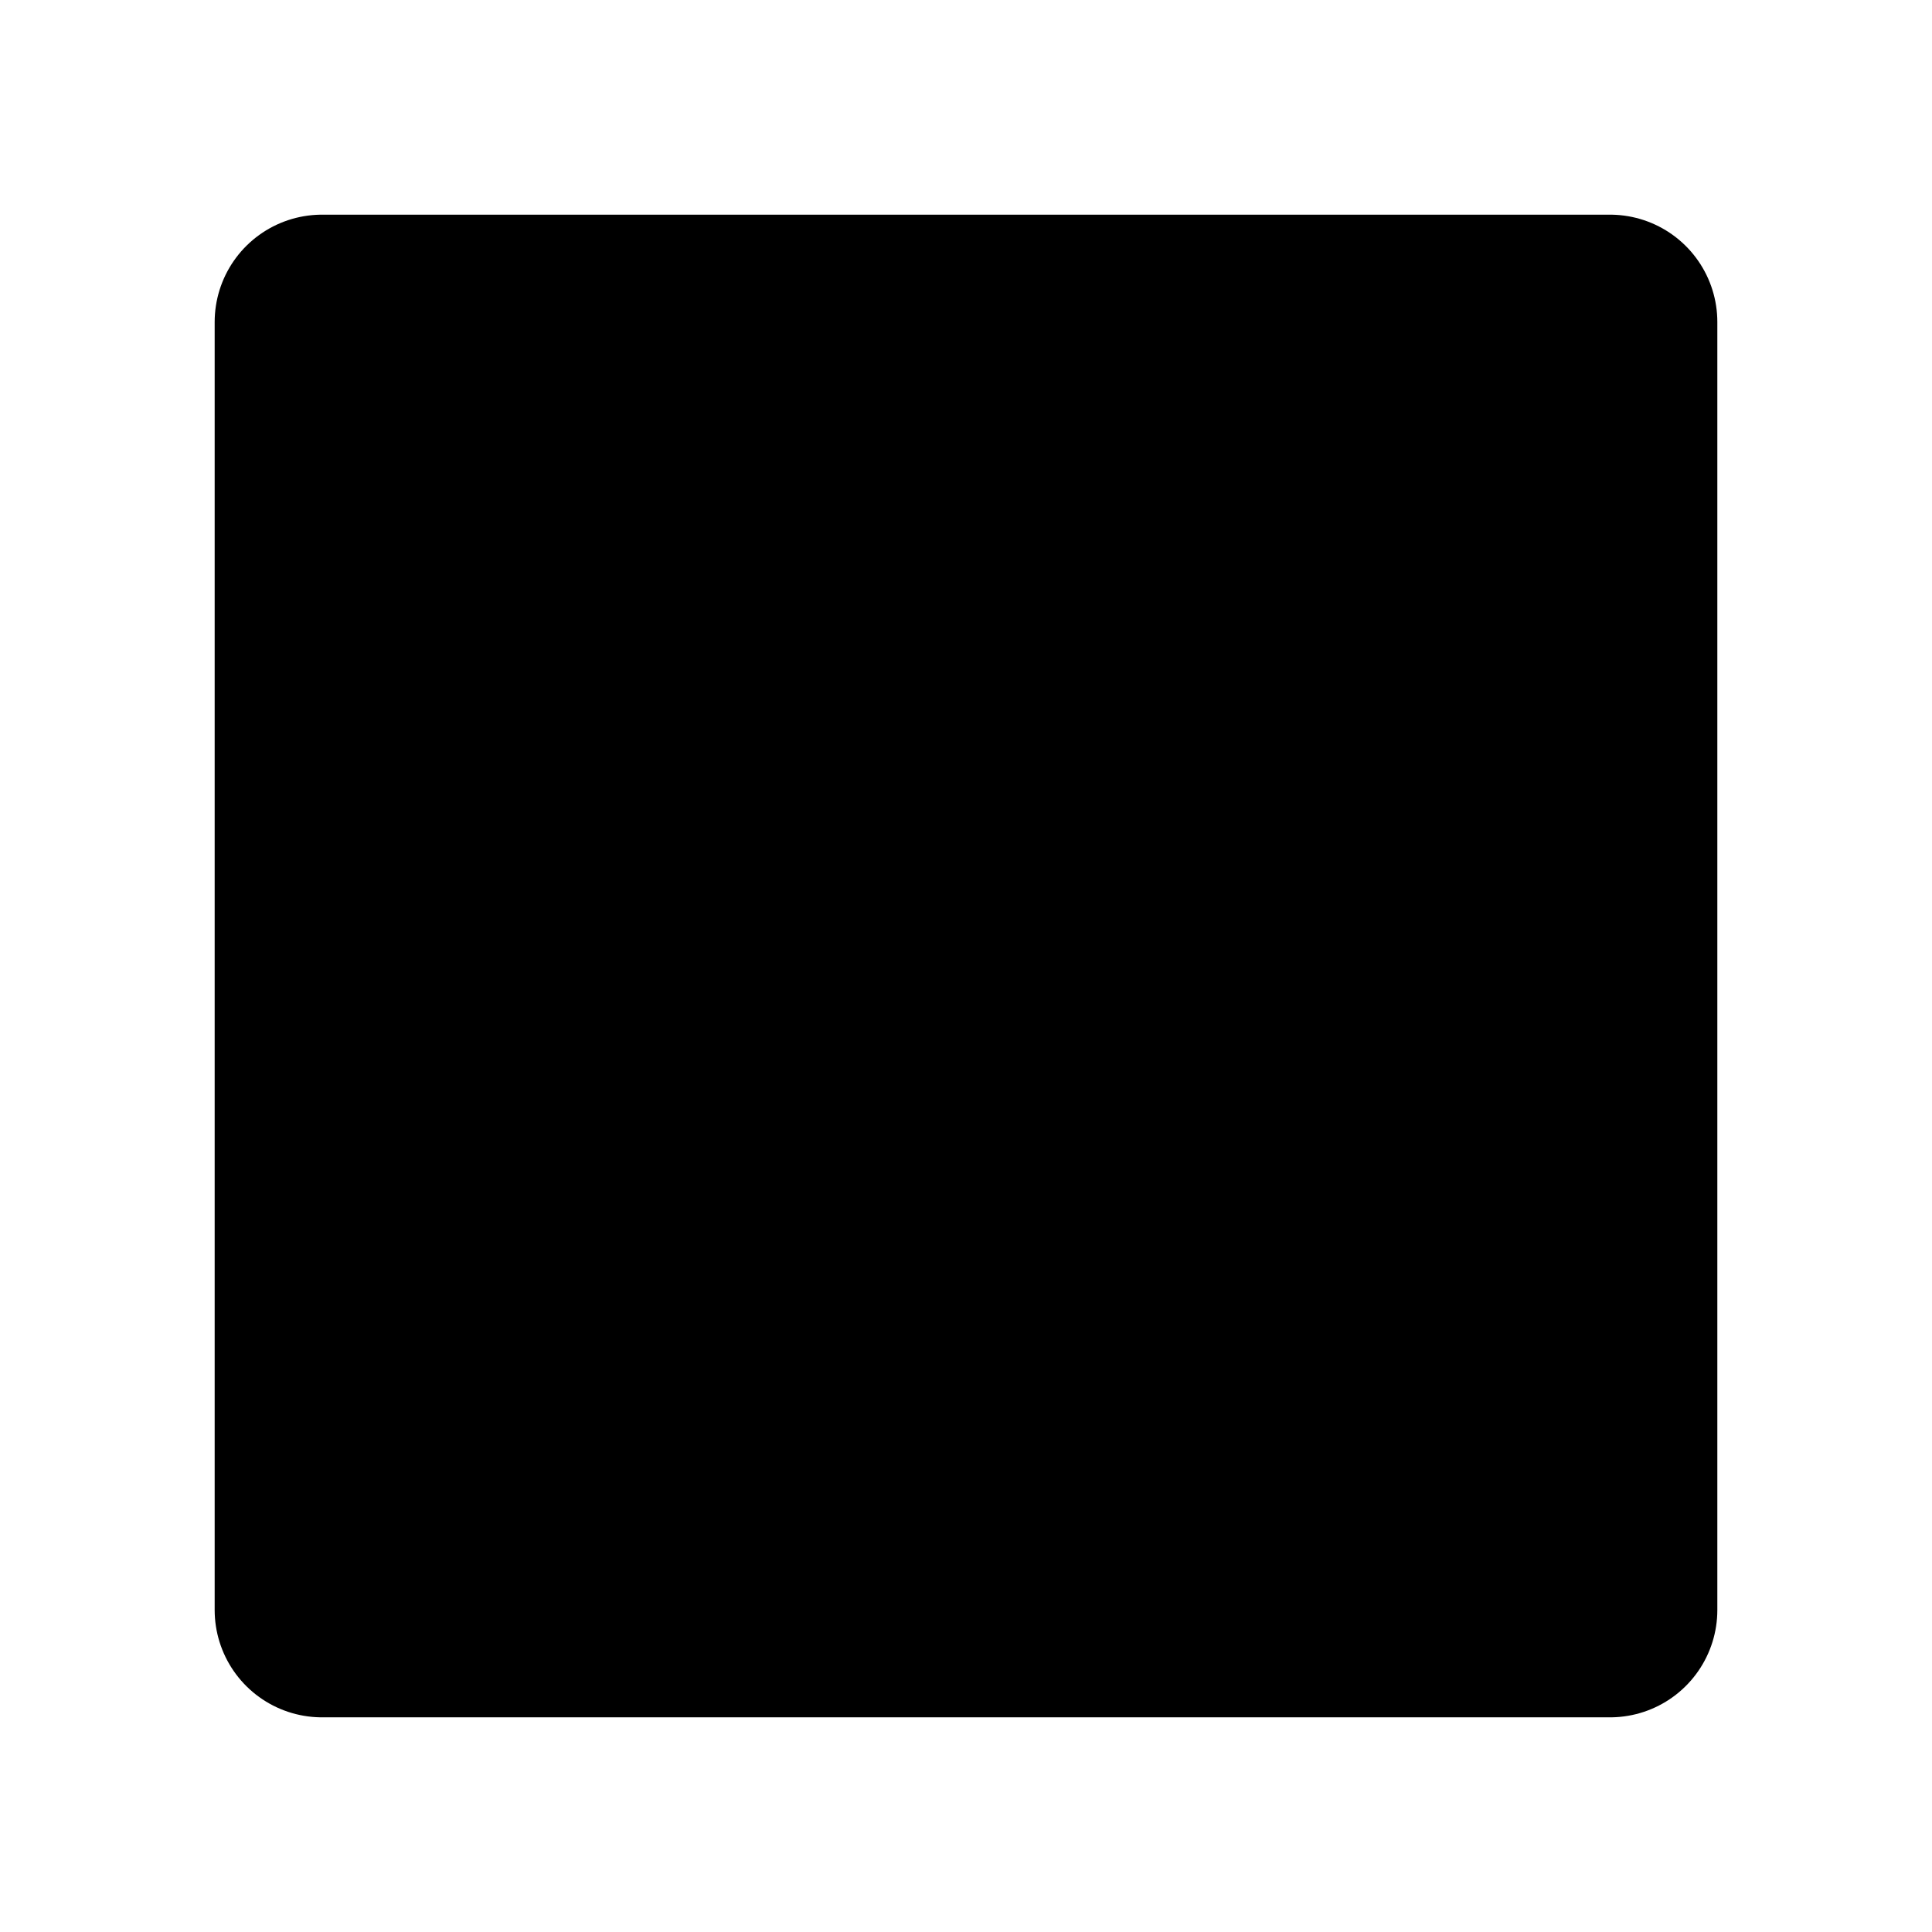
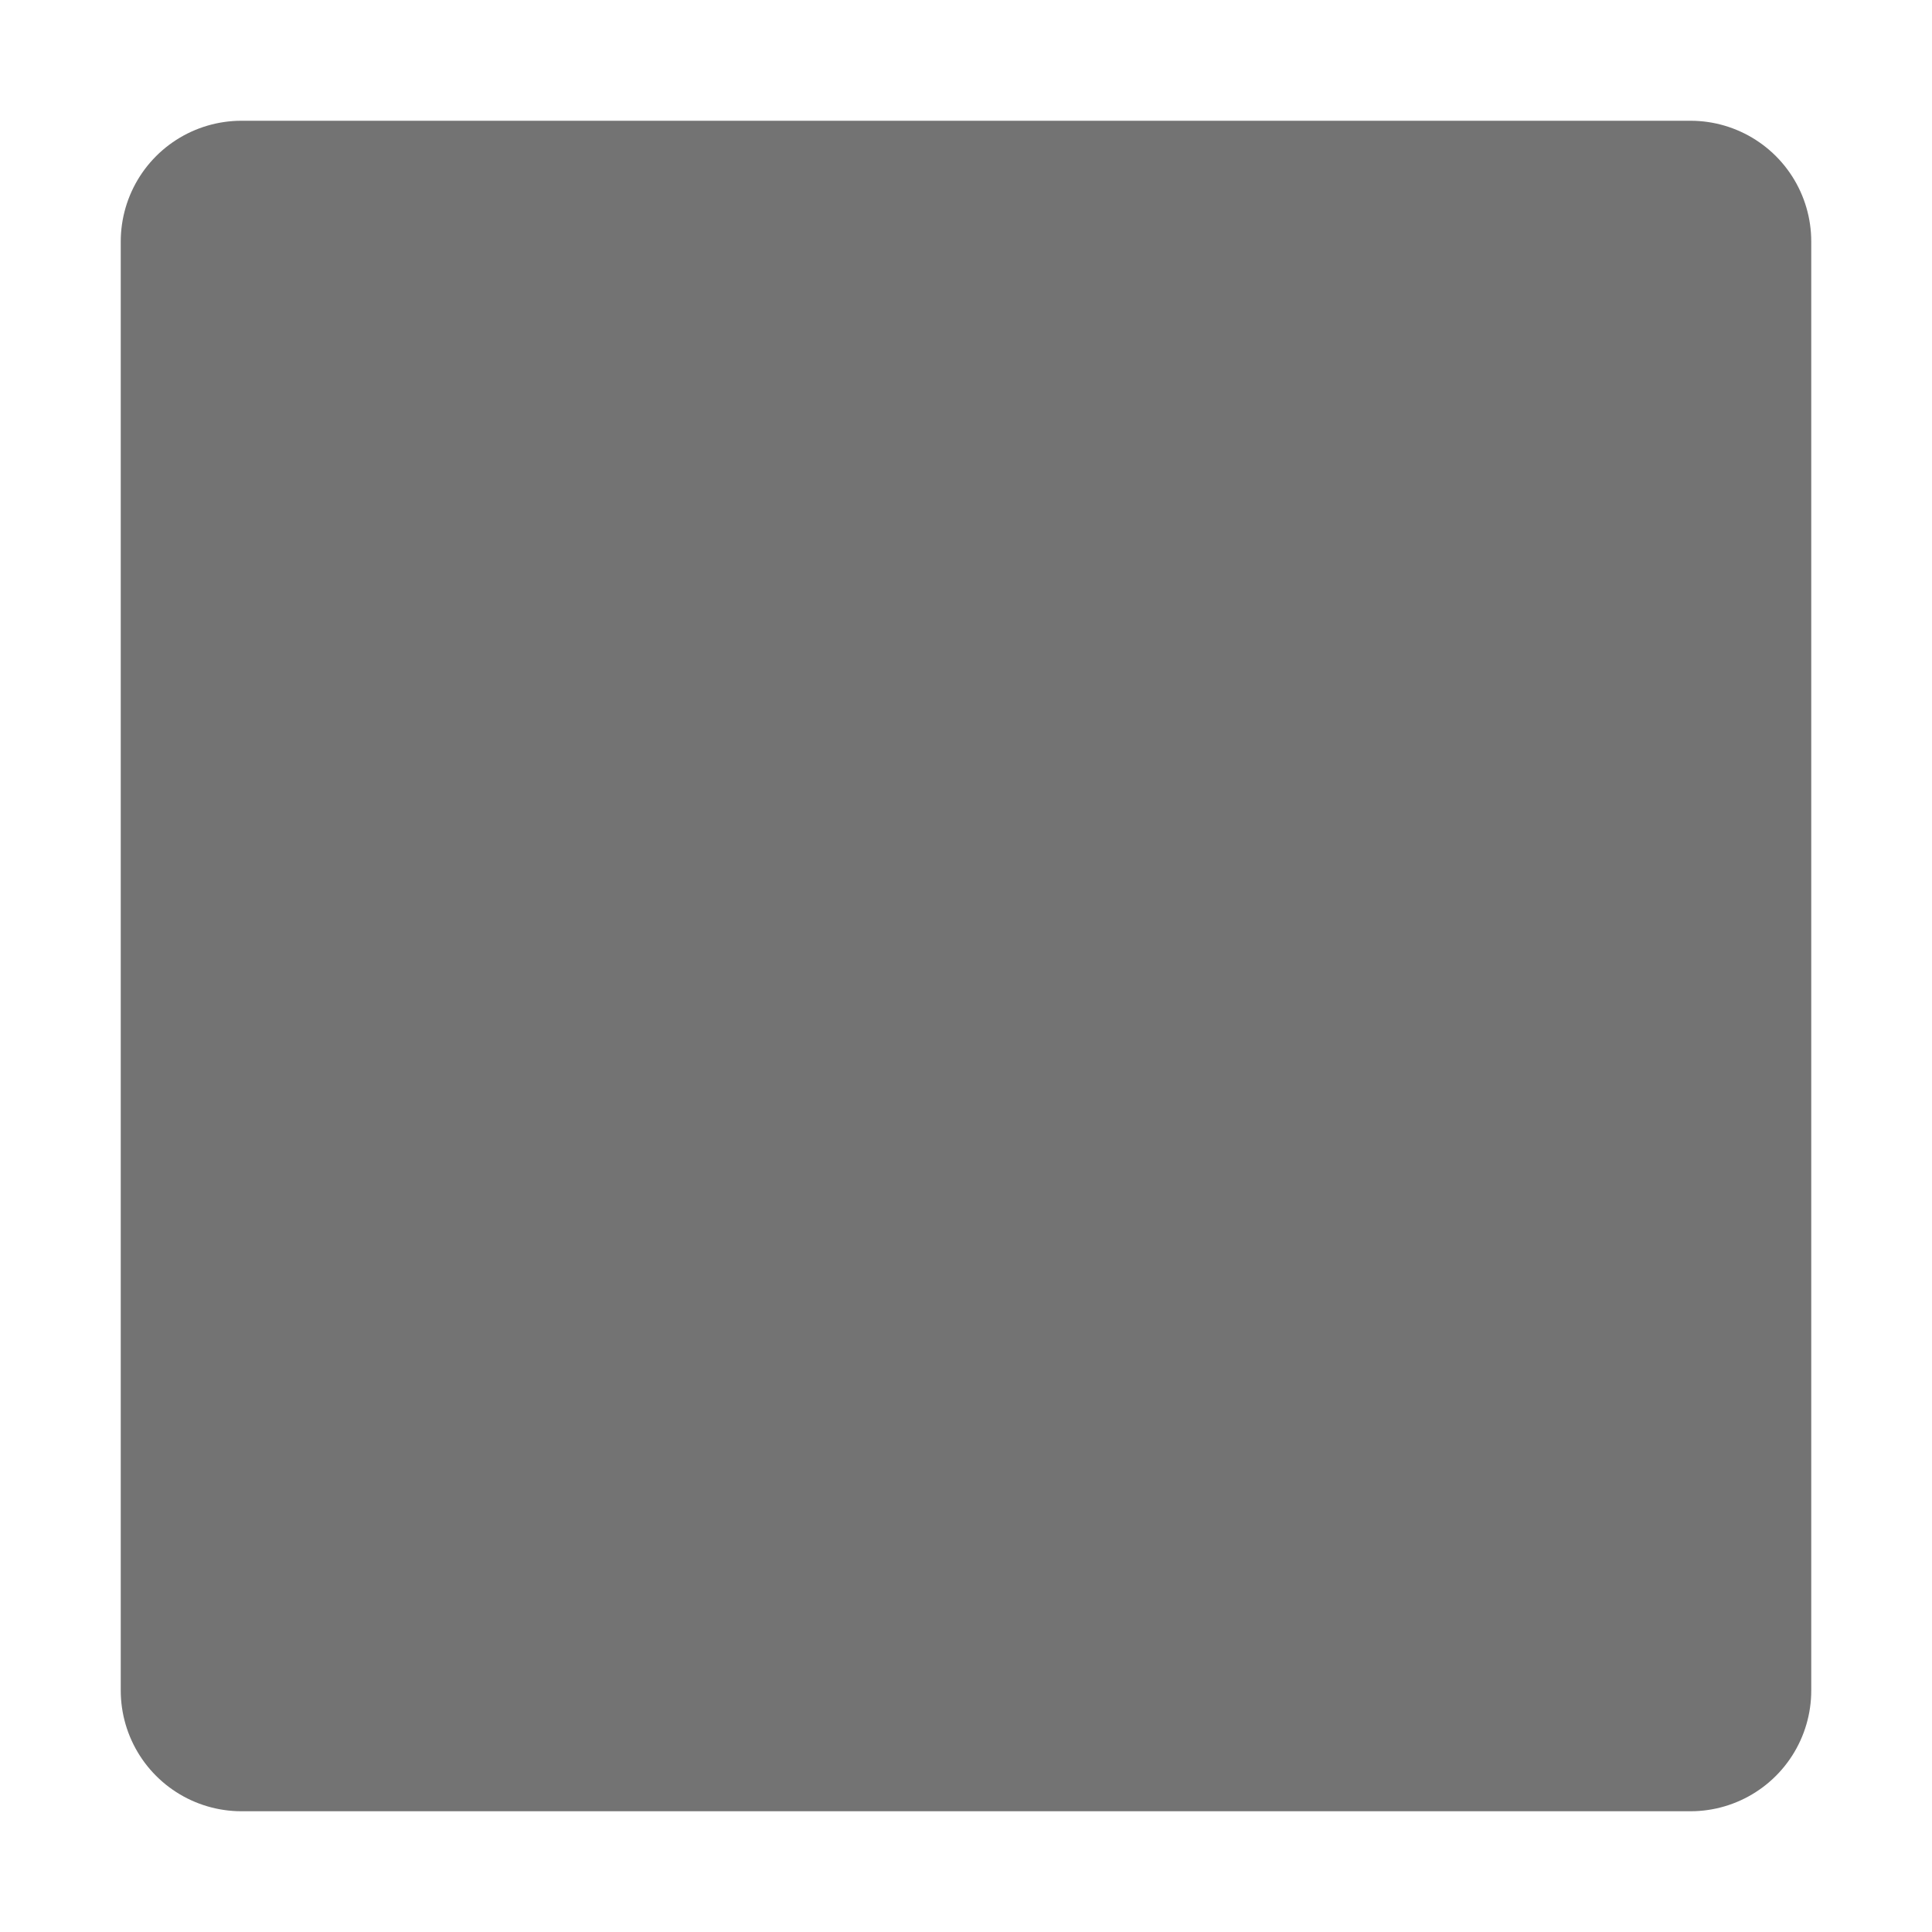
- <svg xmlns="http://www.w3.org/2000/svg" width="18" height="18">
-   <g fill="black" stroke="black">
-     <rect x="3" y="3" width="12" height="12" stroke-width="2" stroke-linejoin="round" />
+ <svg xmlns="http://www.w3.org/2000/svg" width="16" height="16">
+   <g fill="#737373" stroke="#737373">
+     <rect x="2" y="2" width="12" height="12" stroke-width="2" stroke-linejoin="round" />
  </g>
</svg>
